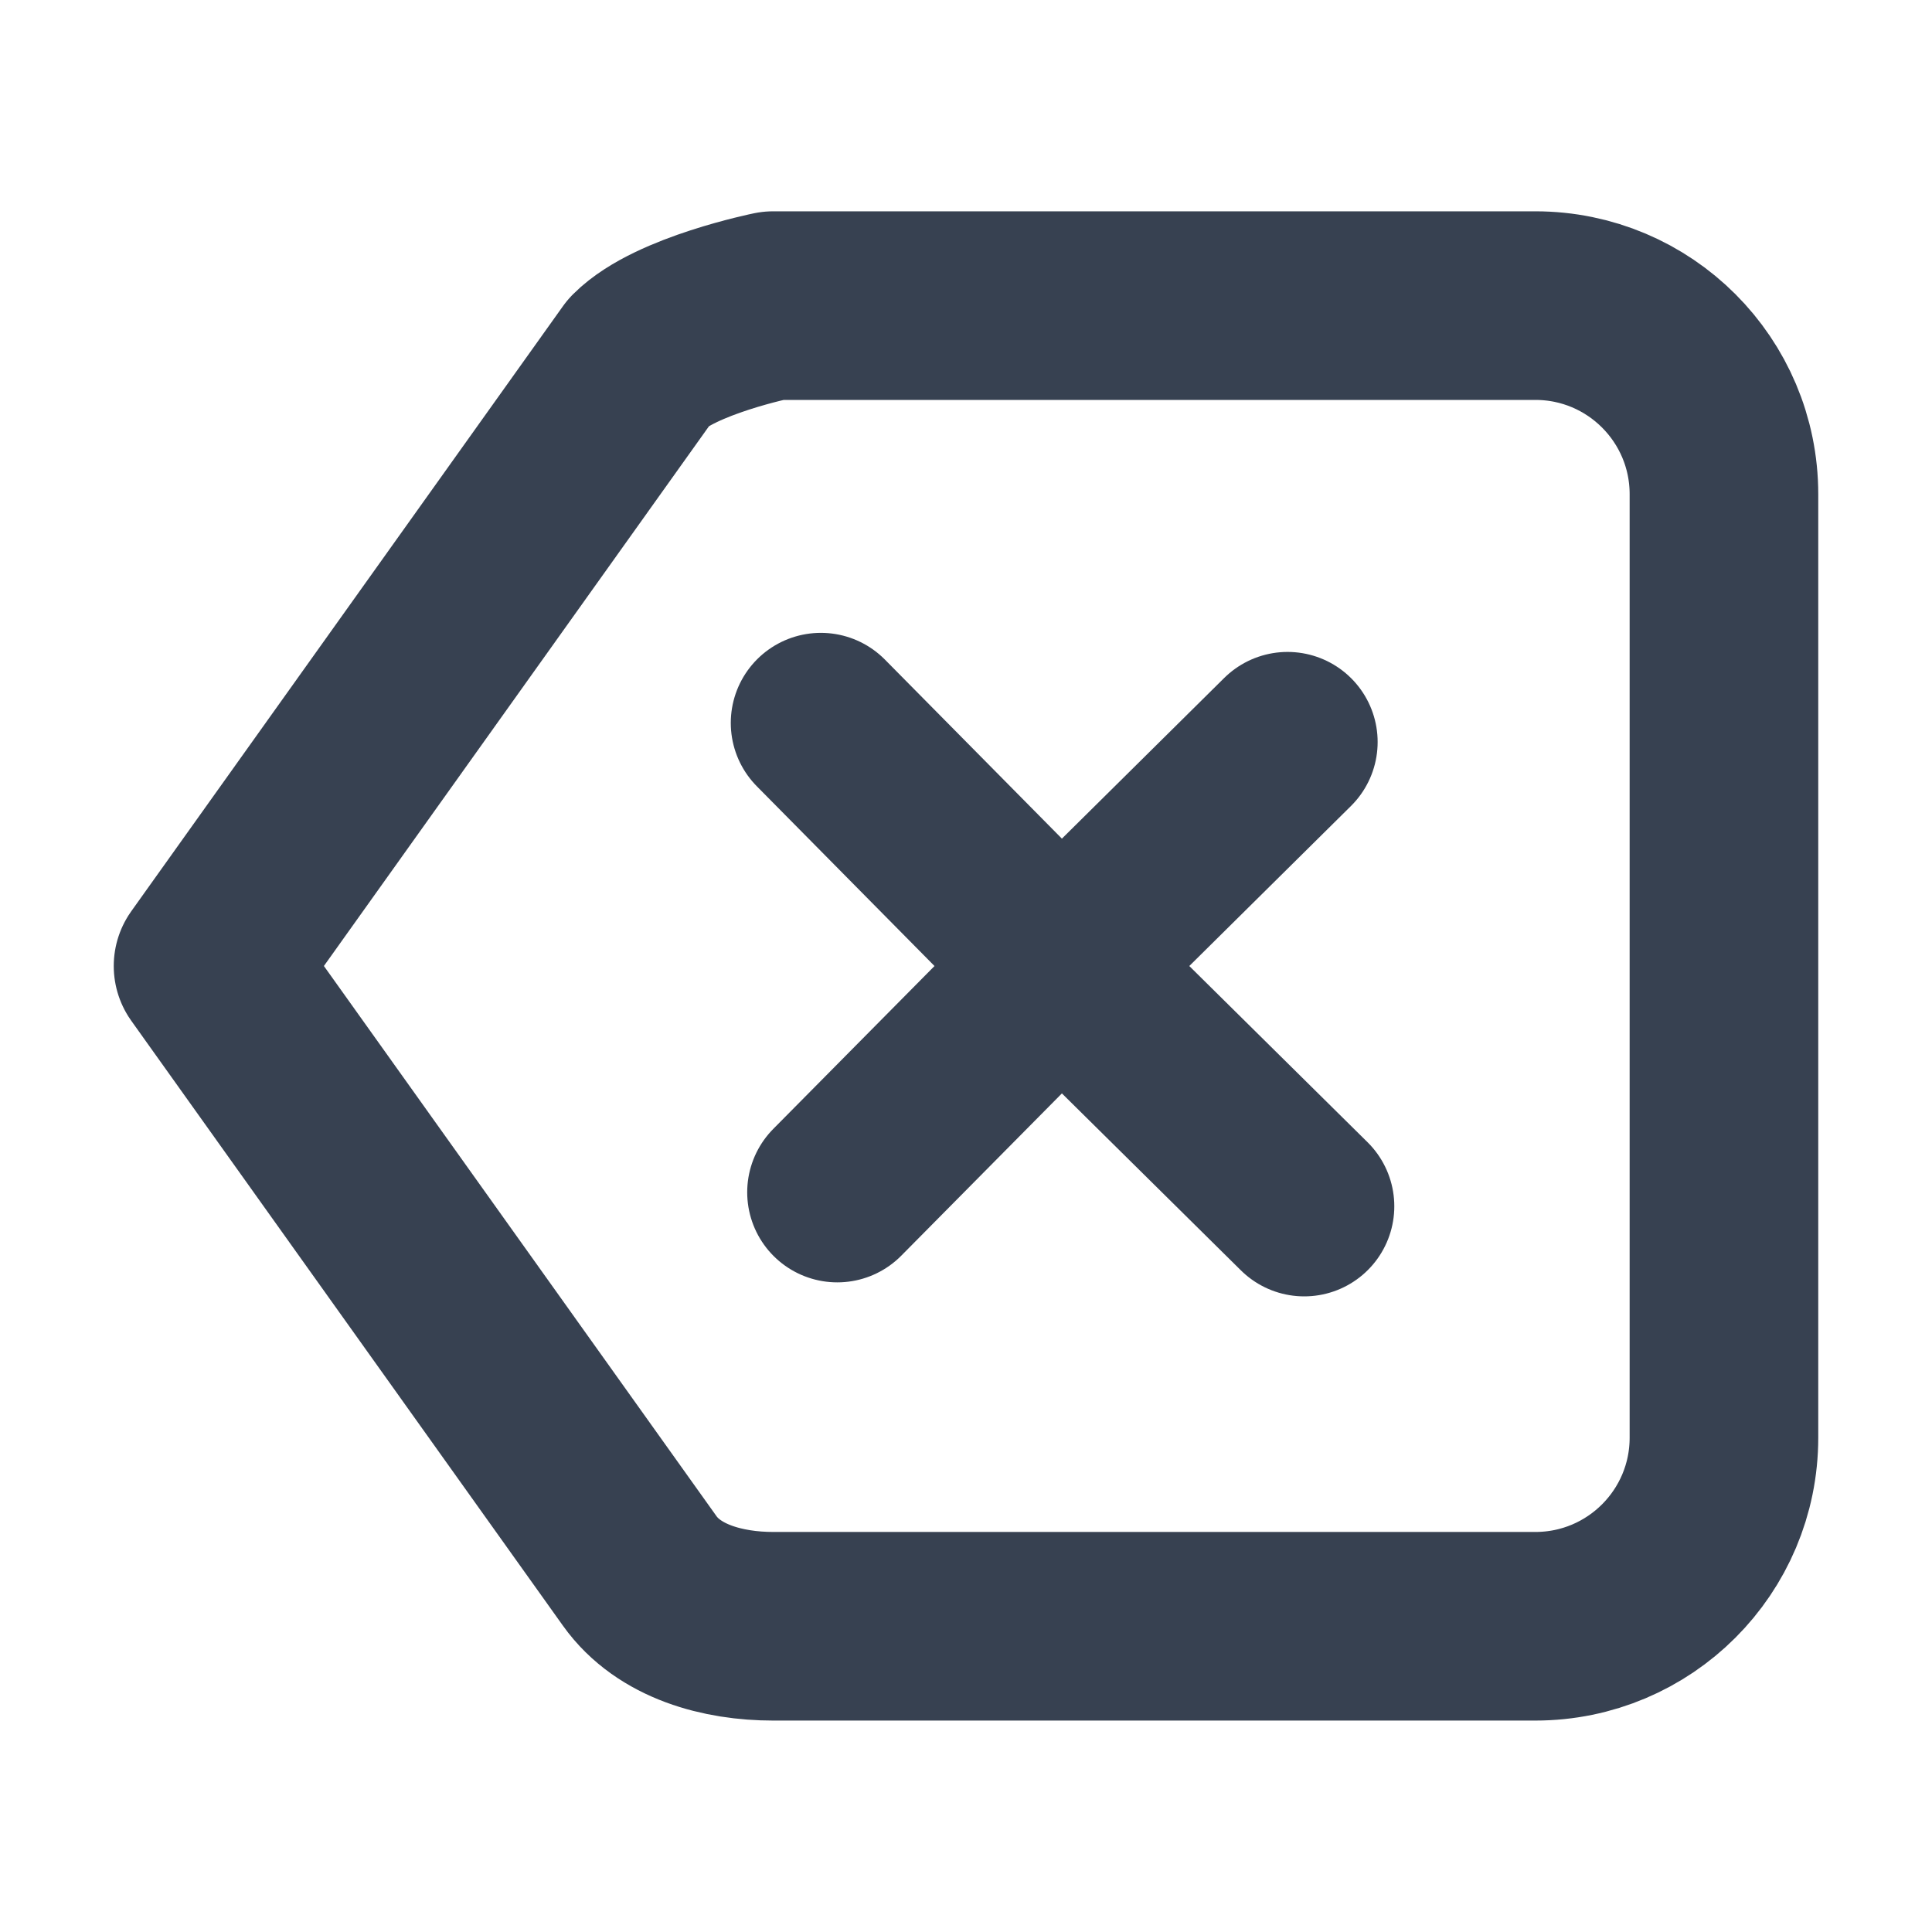
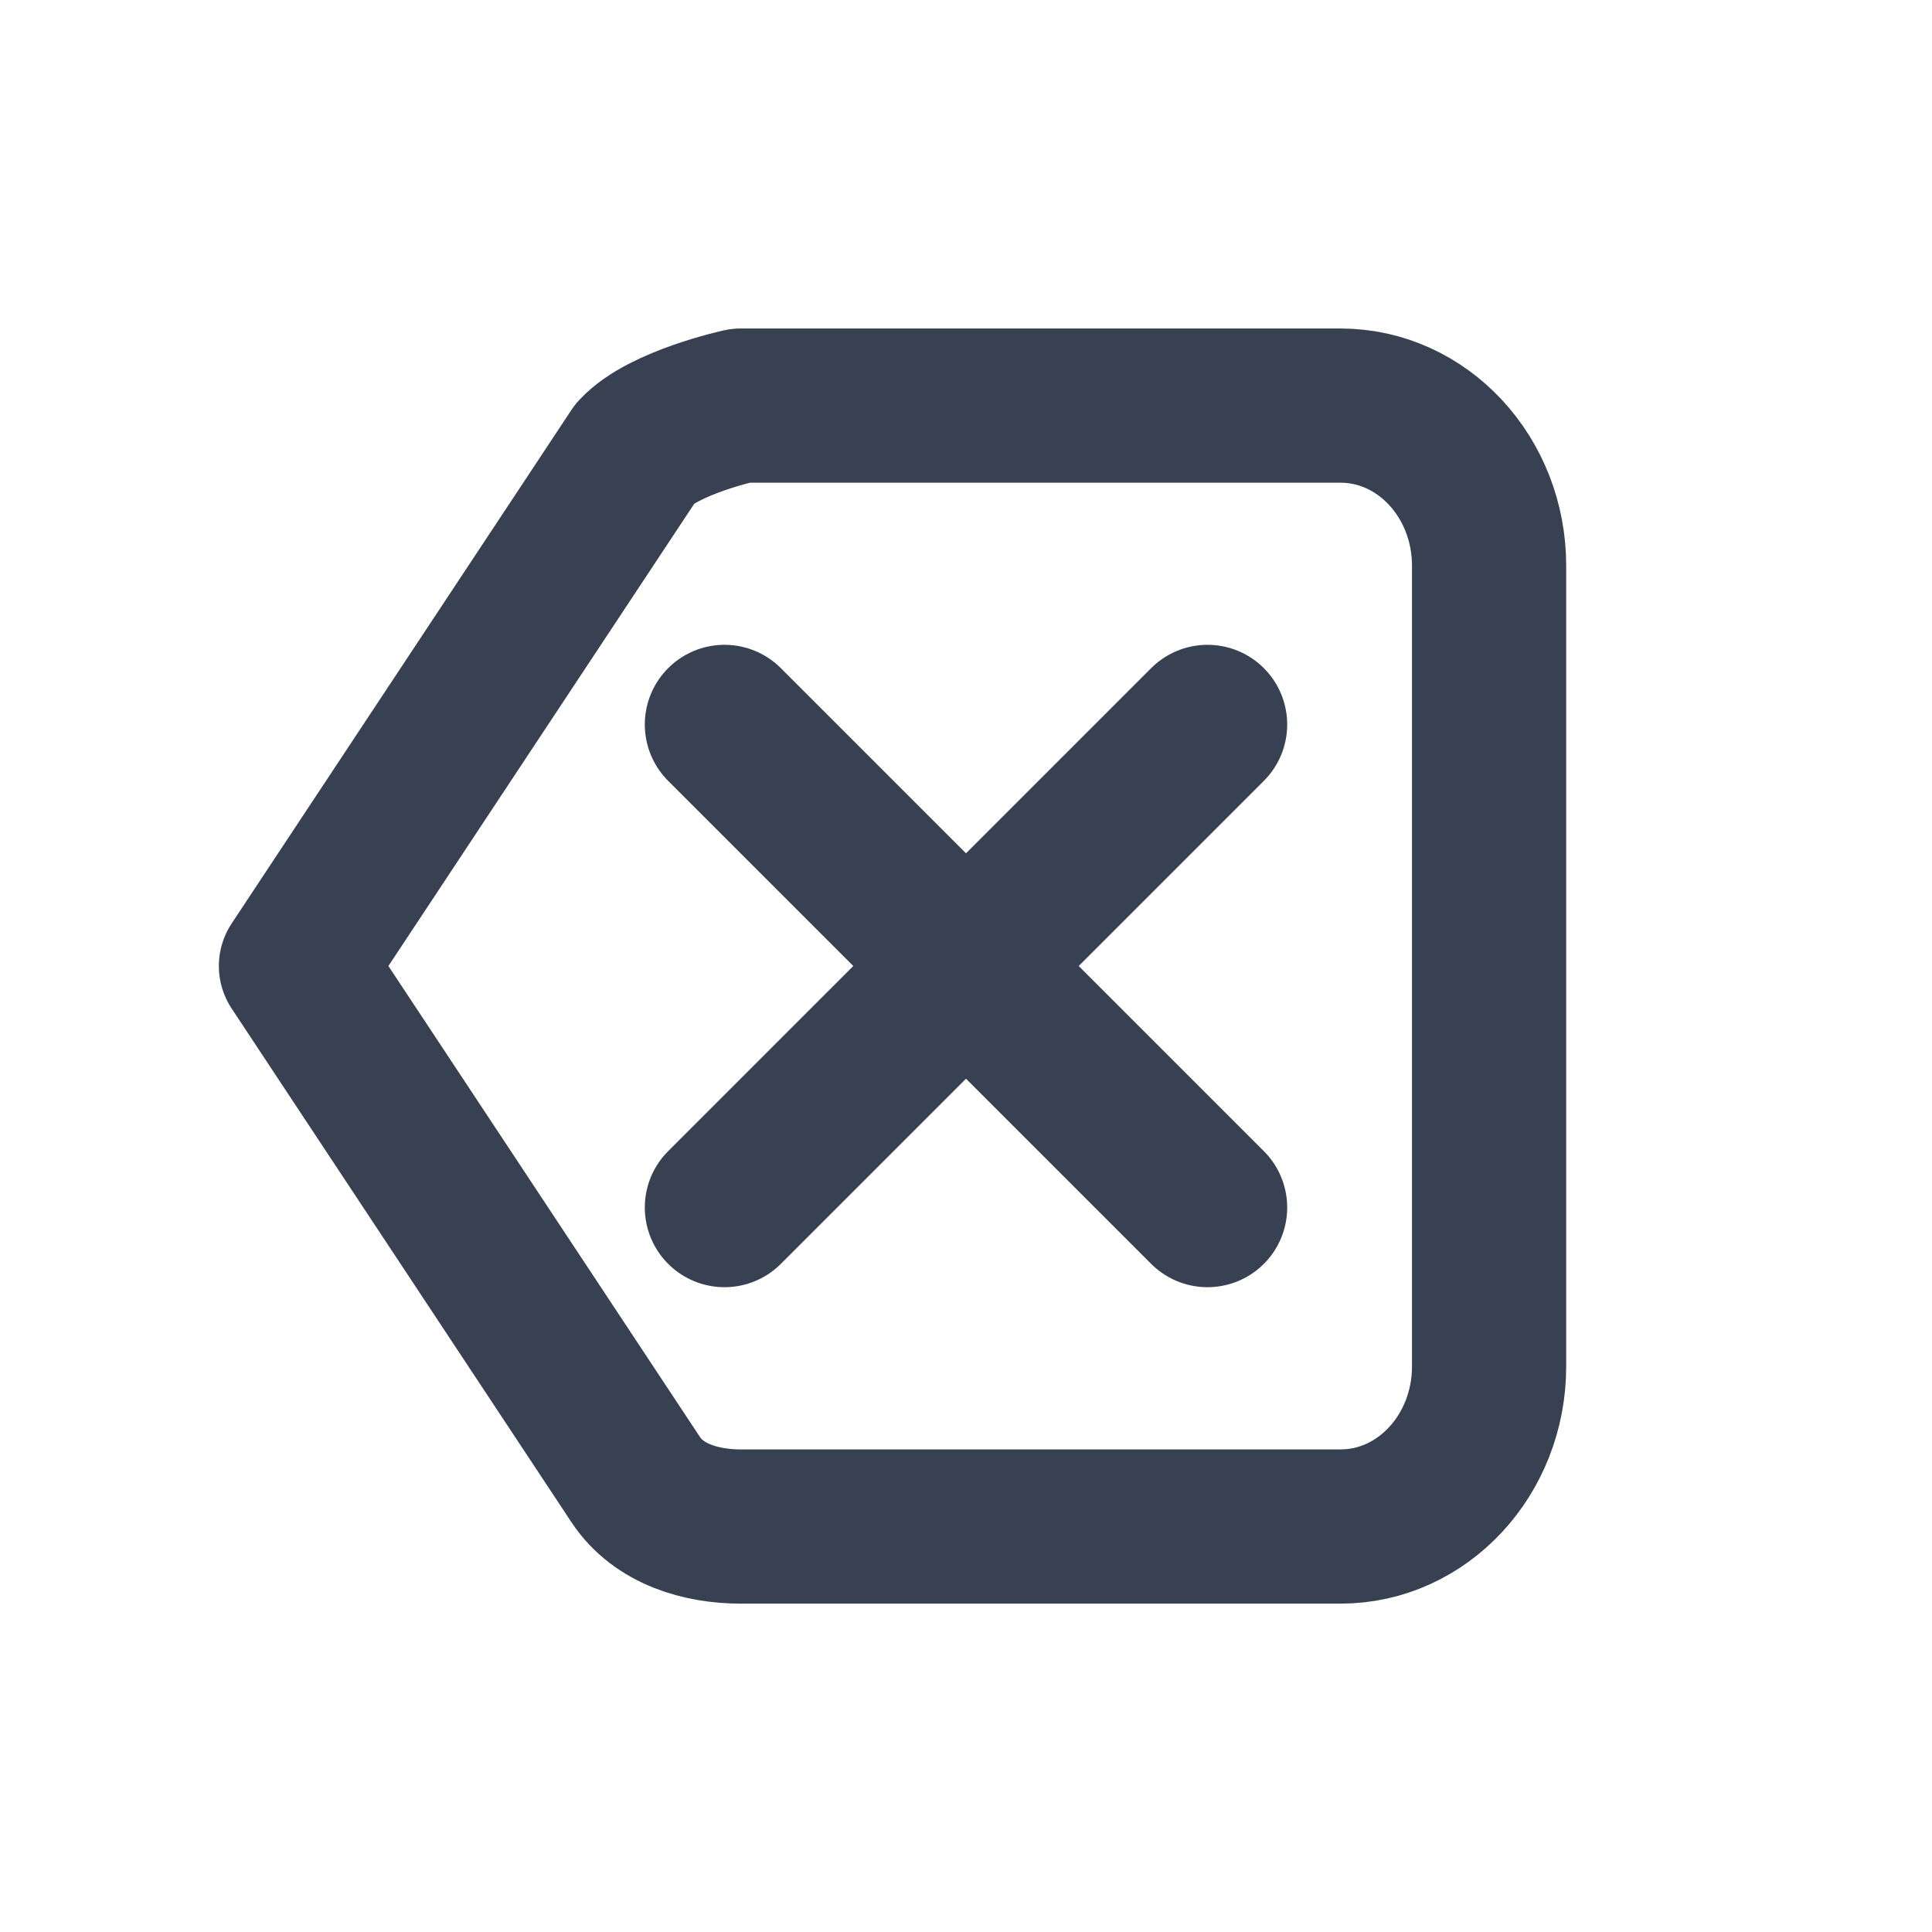
<svg xmlns="http://www.w3.org/2000/svg" width="16" height="16" viewBox="0 0 16 16" fill="none" version="1.1" id="svg835">
  <defs id="defs839" />
-   <g id="g1608">
-     <path d="M 1.723,8 5.298,2.989 c 0.293,-0.293 1.105,-0.458 1.105,-0.458 h 6.312 c 0.863,0 1.562,0.699 1.562,1.562 V 11.906 c 0,0.863 -0.699,1.562 -1.562,1.562 H 6.403 c -0.414,0 -0.864,-0.12 -1.105,-0.458 z" stroke="#374151" stroke-width="1.562" stroke-linecap="round" stroke-linejoin="round" id="path833" />
-     <path d="m 6.798,5.987 1.99,2.013 m 0,0 2.013,1.99 M 8.789,8 6.934,9.874 M 8.789,8 10.663,6.145" stroke="#374151" stroke-width="2.567" stroke-linecap="round" stroke-linejoin="round" id="path833-0" style="stroke-width:1.492;stroke-miterlimit:4;stroke-dasharray:none" />
-   </g>
+   <path d="m 2.451,8 2.814,-4.253 c 0.231,-0.249 0.869,-0.388 0.869,-0.388 h 4.968 c 0.679,0 1.23,0.594 1.23,1.326 v 6.631 c 0,0.732 -0.551,1.326 -1.23,1.326 h -4.968 c -0.326,0 -0.68,-0.102 -0.869,-0.388 z" stroke="#374151" stroke-width="1.277" stroke-linecap="round" stroke-linejoin="round" id="path833" />
+   <path d="M 10,6 8,8 M 8,8 6,10 M 8,8 6,6 m 2,2 2,2" stroke="#374151" stroke-width="2.567" stroke-linecap="round" stroke-linejoin="round" id="path833-0" style="stroke-width:1.32;stroke-miterlimit:4;stroke-dasharray:none" />
</svg>
